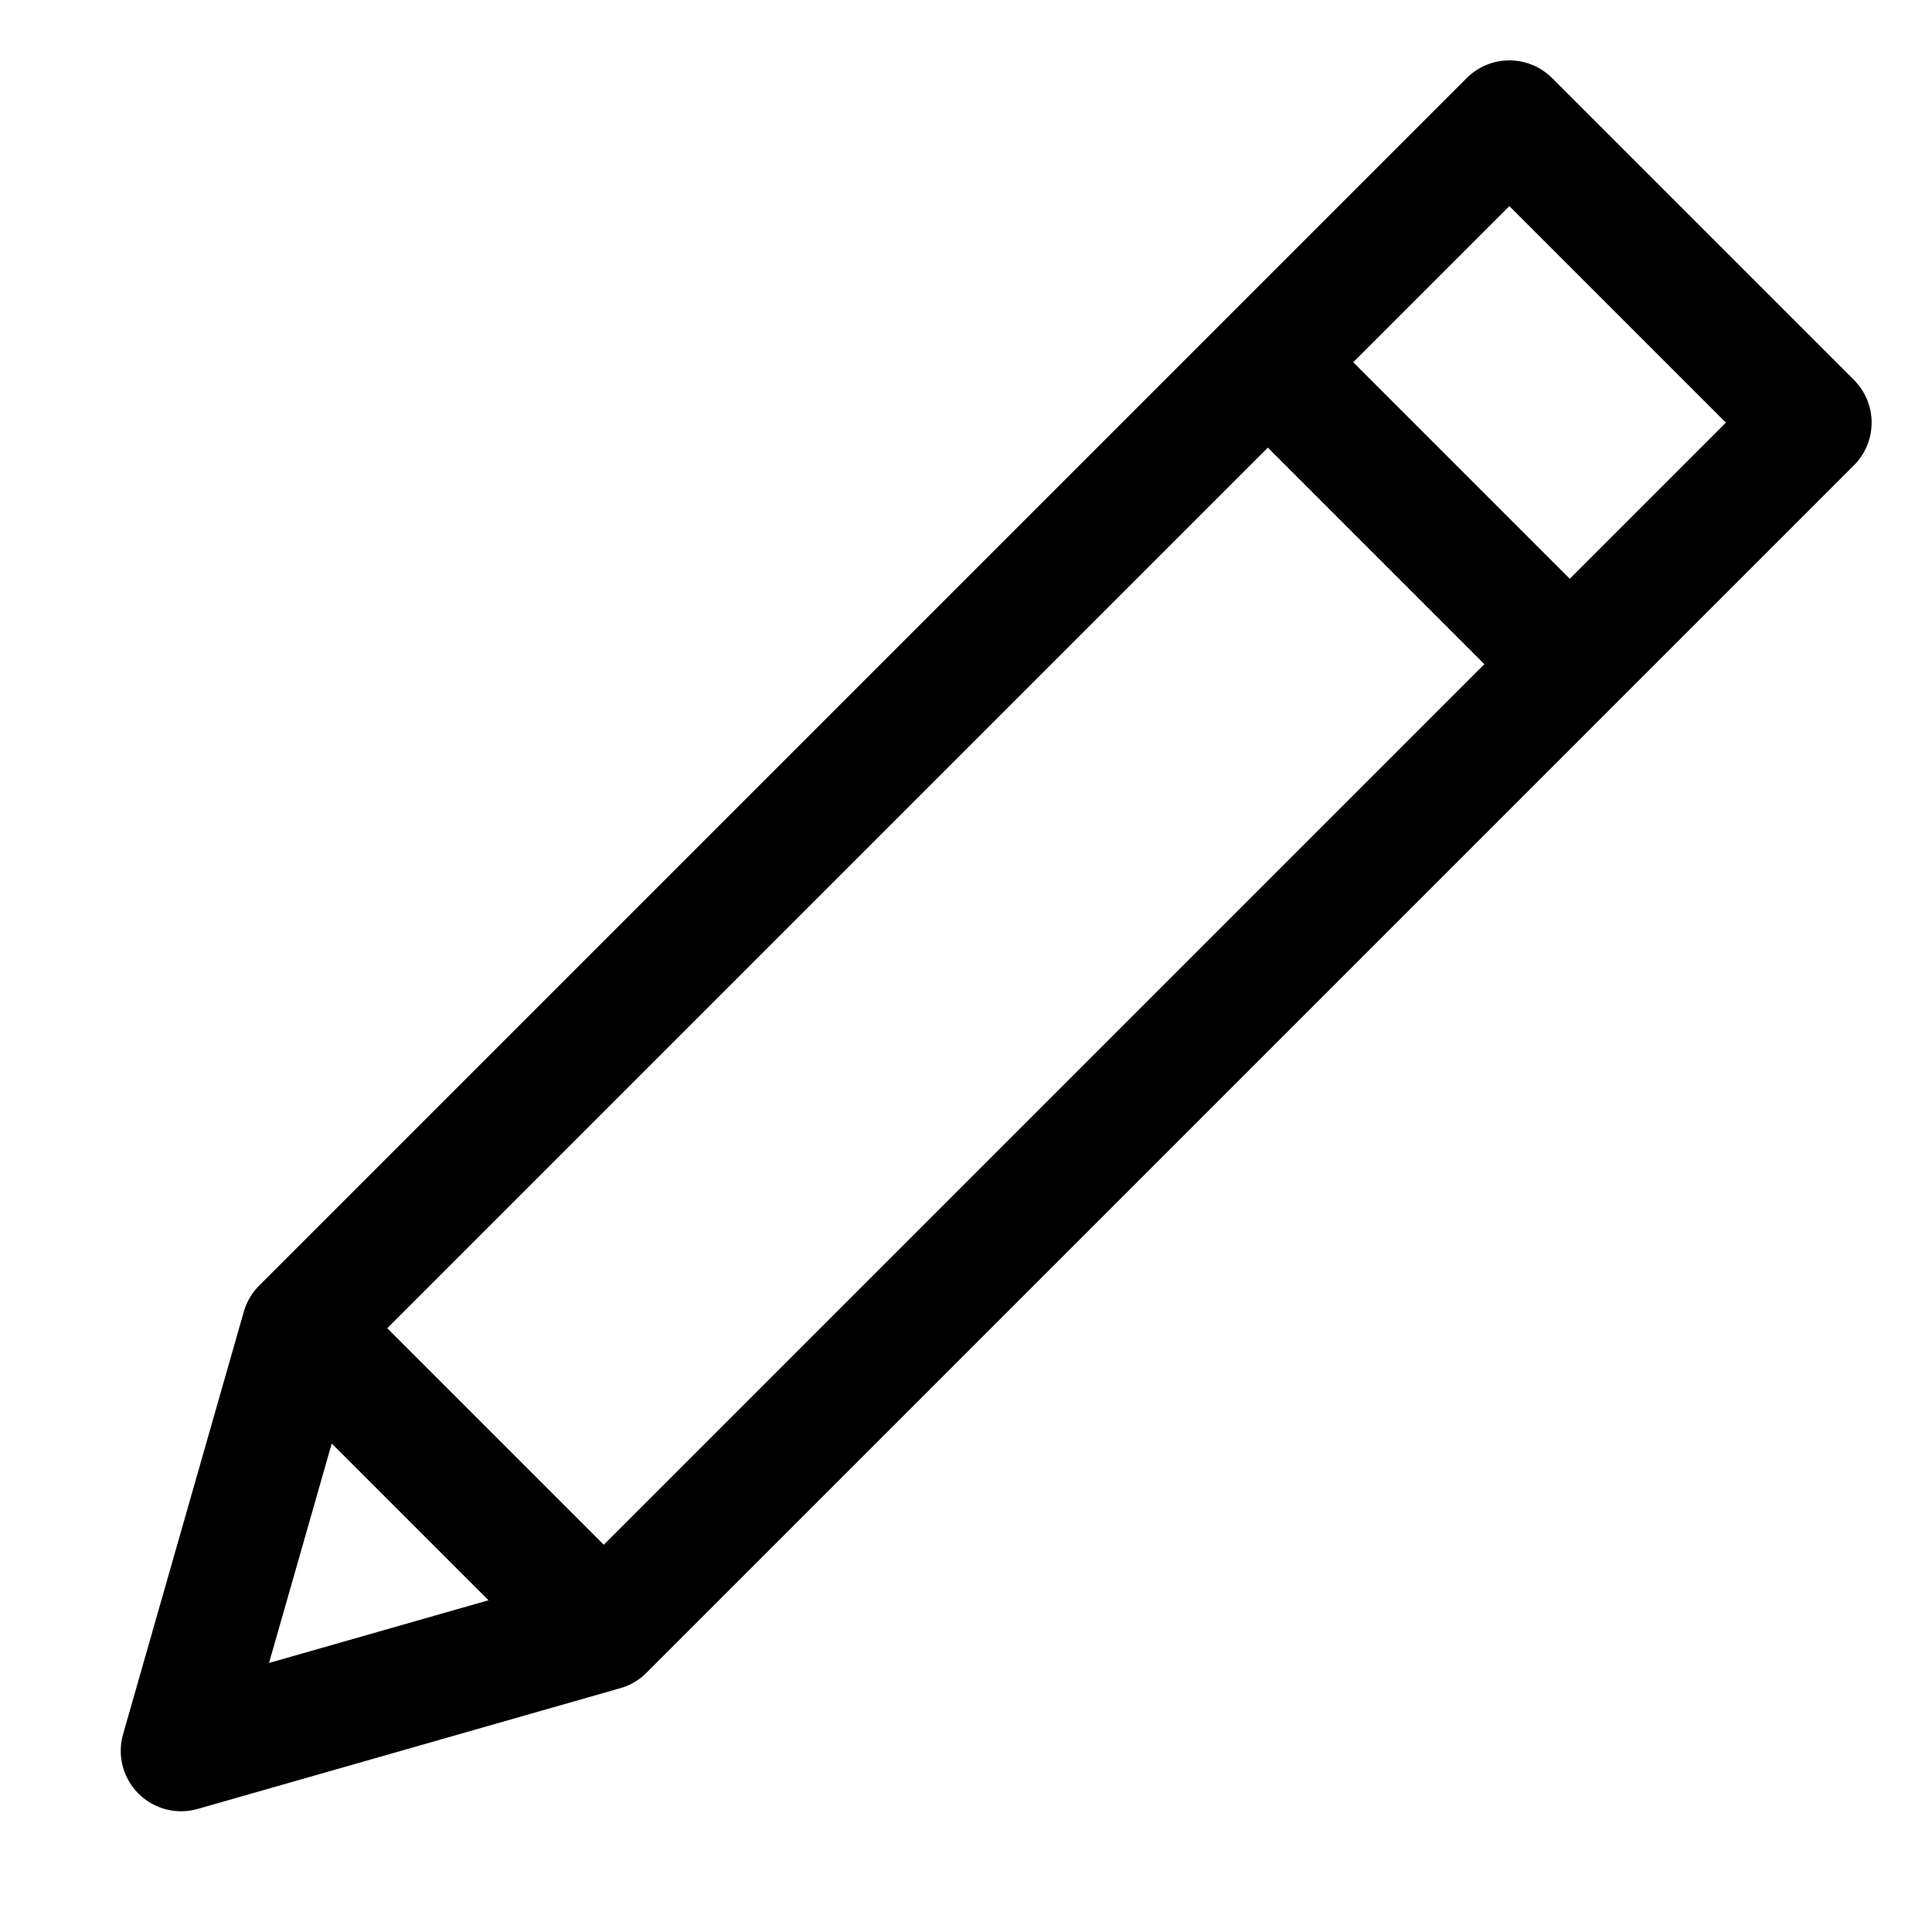
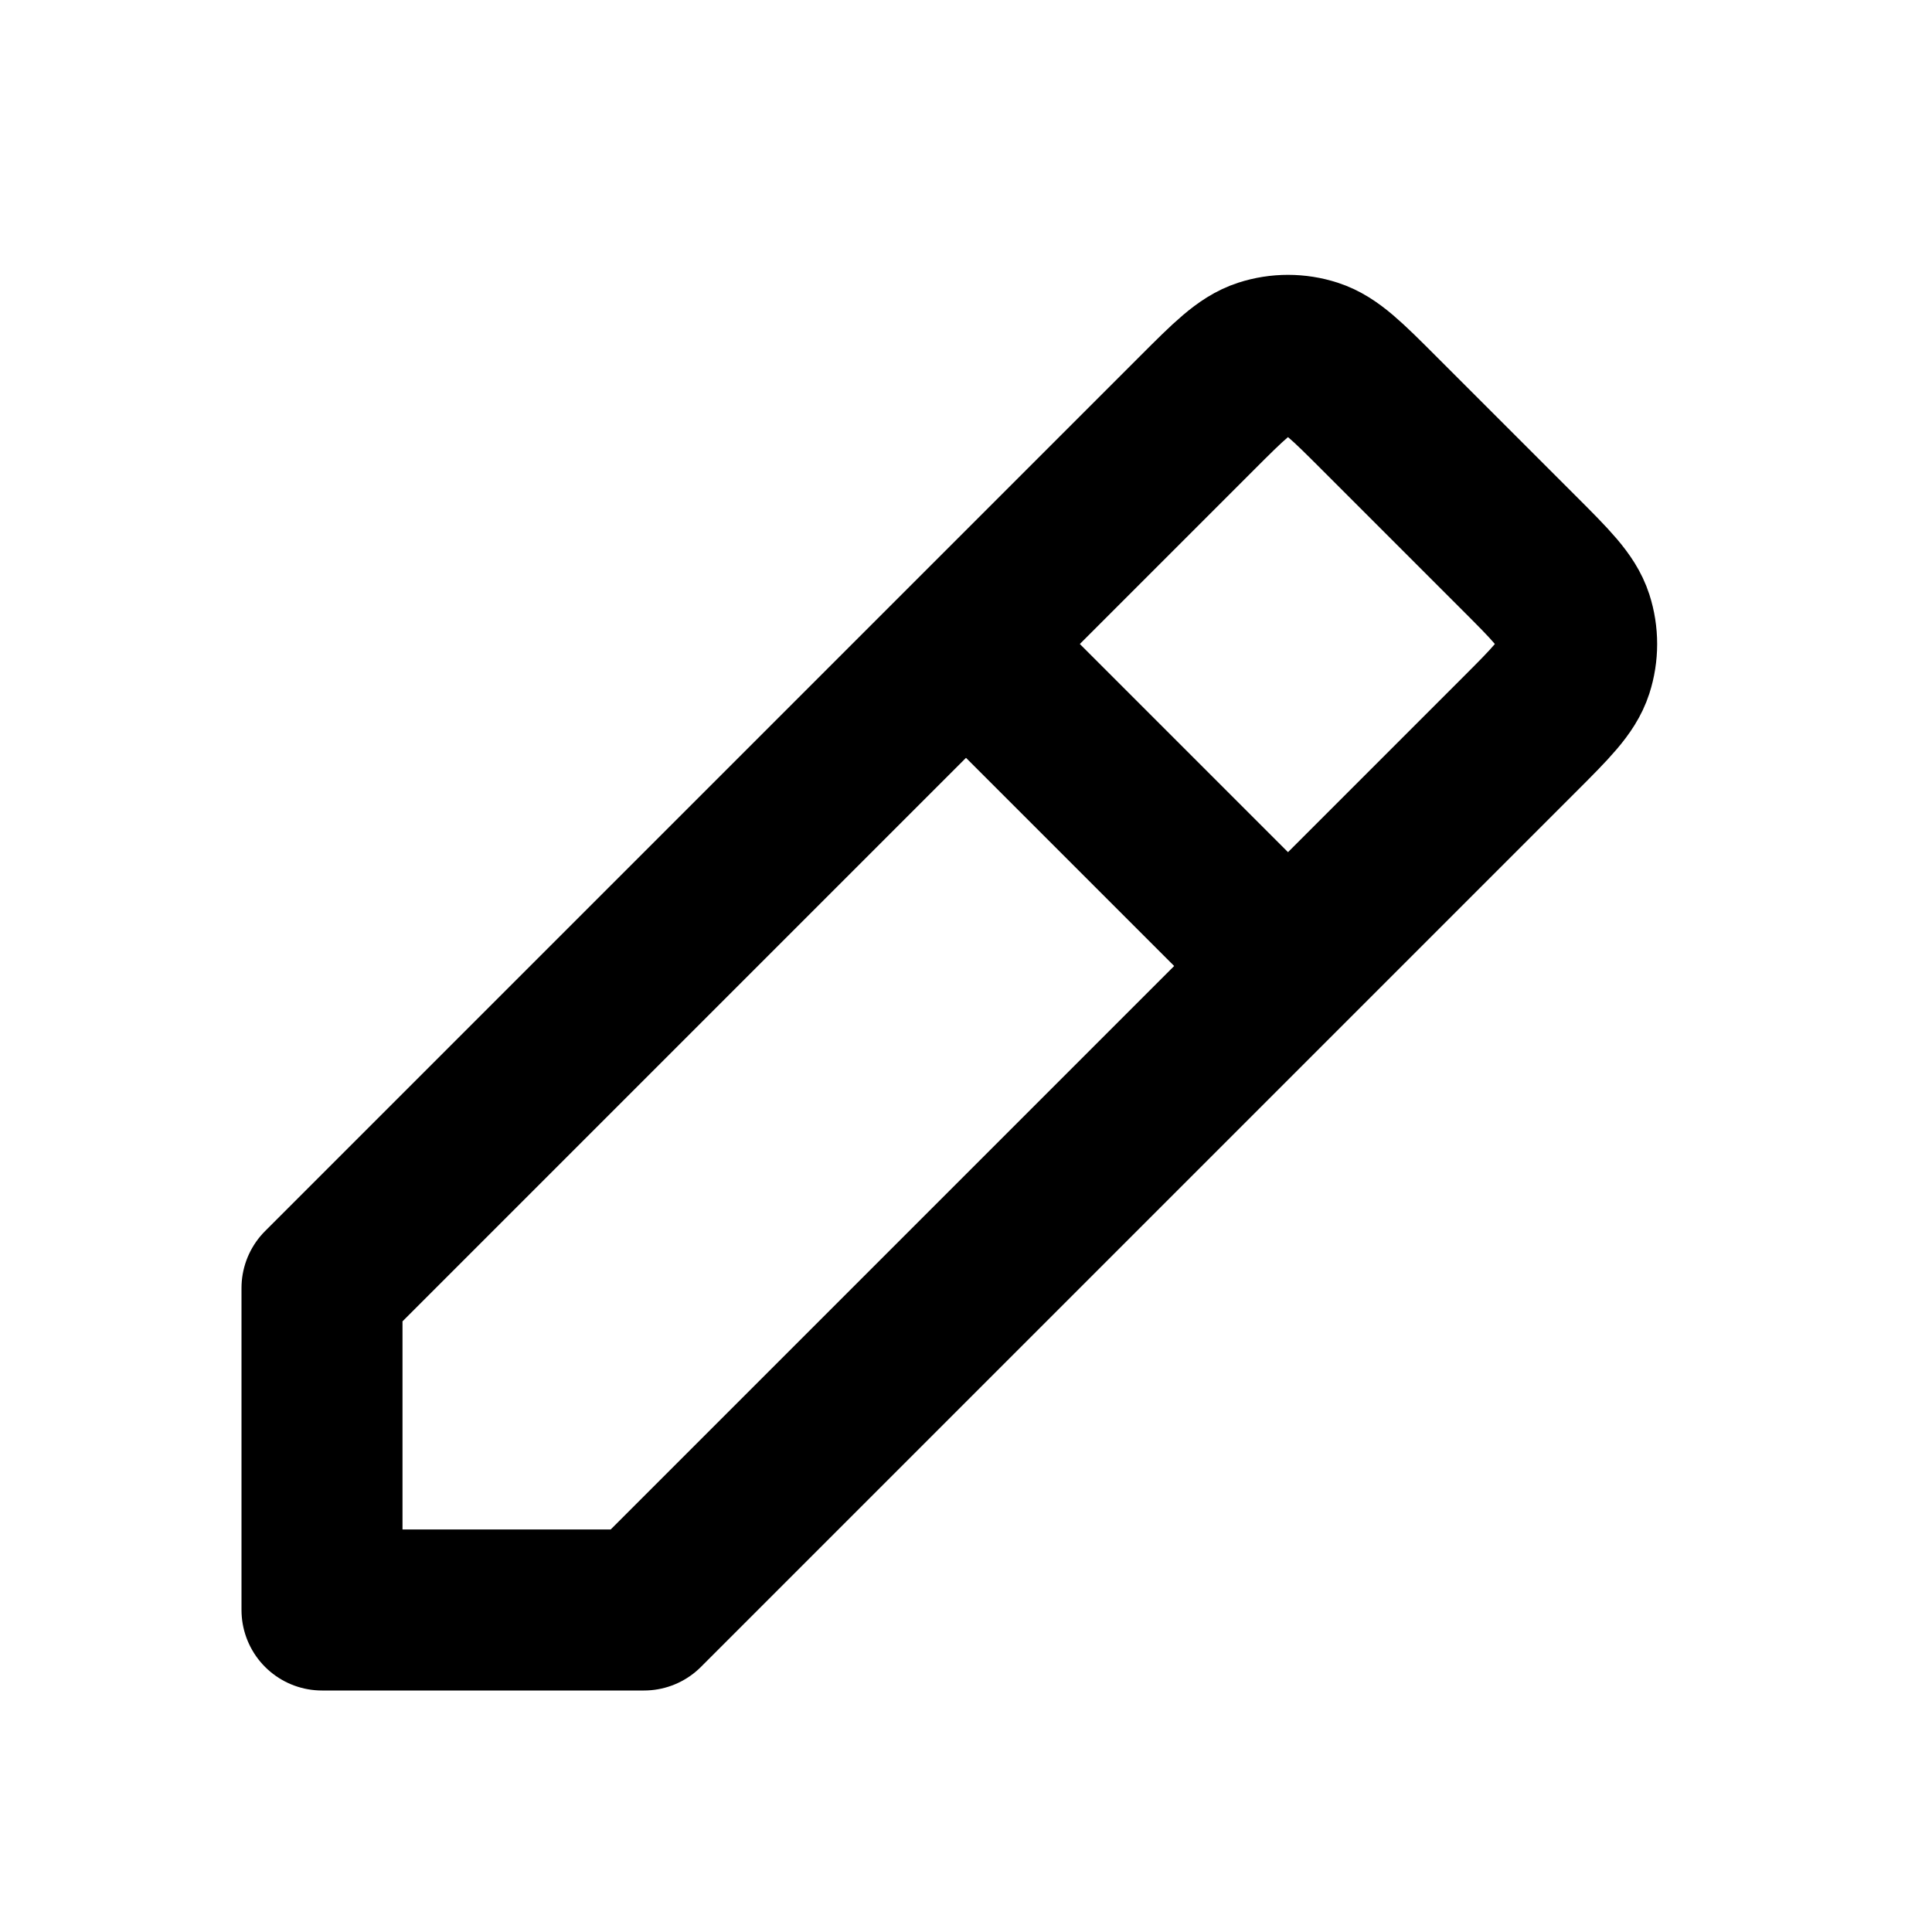
- <svg xmlns="http://www.w3.org/2000/svg" id="i-edit" viewBox="0 0 32 32" fill="none" stroke="#000" stroke-linecap="round" stroke-linejoin="round" stroke-width="2">
-   <path d="M30 7 L25 2 5 22 3 29 10 27 Z M21 6 L26 11 Z M5 22 L10 27 Z" />
+ <svg xmlns="http://www.w3.org/2000/svg" width="800px" height="800px" viewBox="0 0 24 24" fill="none">
+   <g id="Edit / Edit_Pencil_01">
+     <path id="Vector" d="M12 8L4 16V20L8 20L16 12M12 8L14.869 5.131L14.87 5.13C15.265 4.735 15.463 4.537 15.691 4.463C15.892 4.398 16.108 4.398 16.309 4.463C16.537 4.537 16.735 4.735 17.129 5.129L18.869 6.869C19.265 7.265 19.463 7.463 19.537 7.691C19.602 7.892 19.602 8.108 19.537 8.309C19.463 8.537 19.265 8.735 18.869 9.131L18.869 9.131L16 12M12 8L16 12" stroke="#000000" stroke-width="2" stroke-linecap="round" stroke-linejoin="round" />
+   </g>
</svg>
